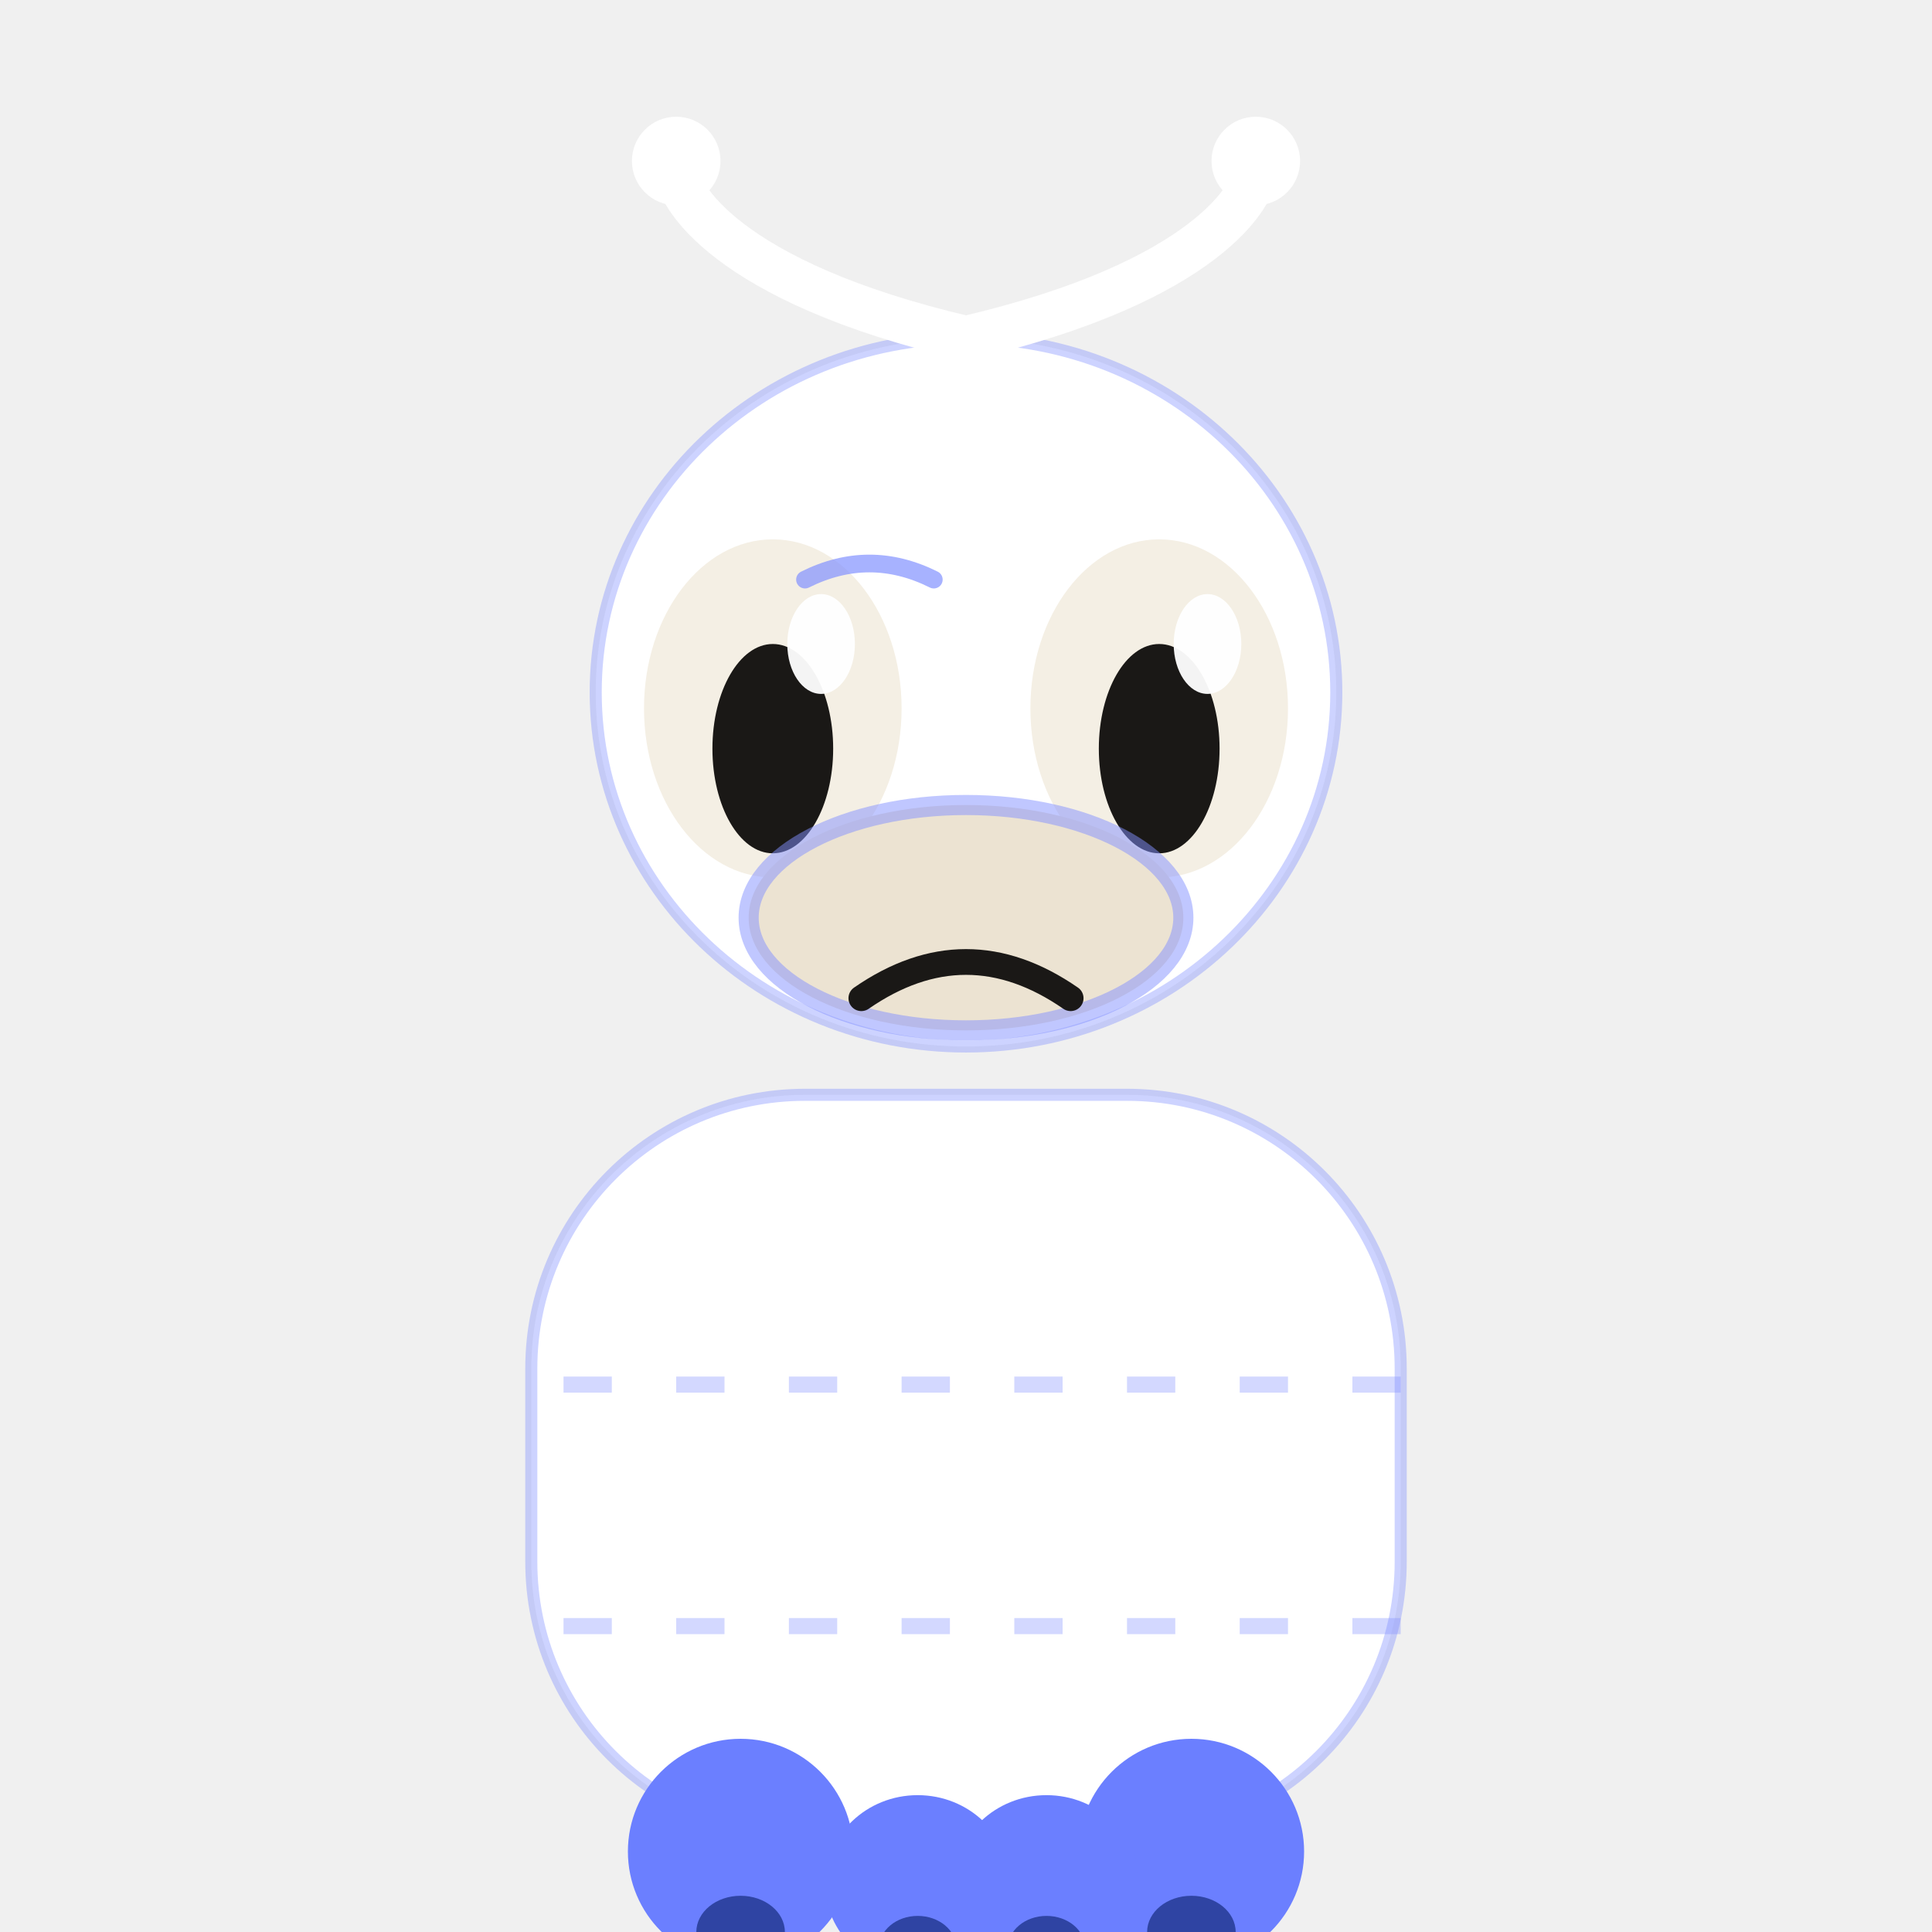
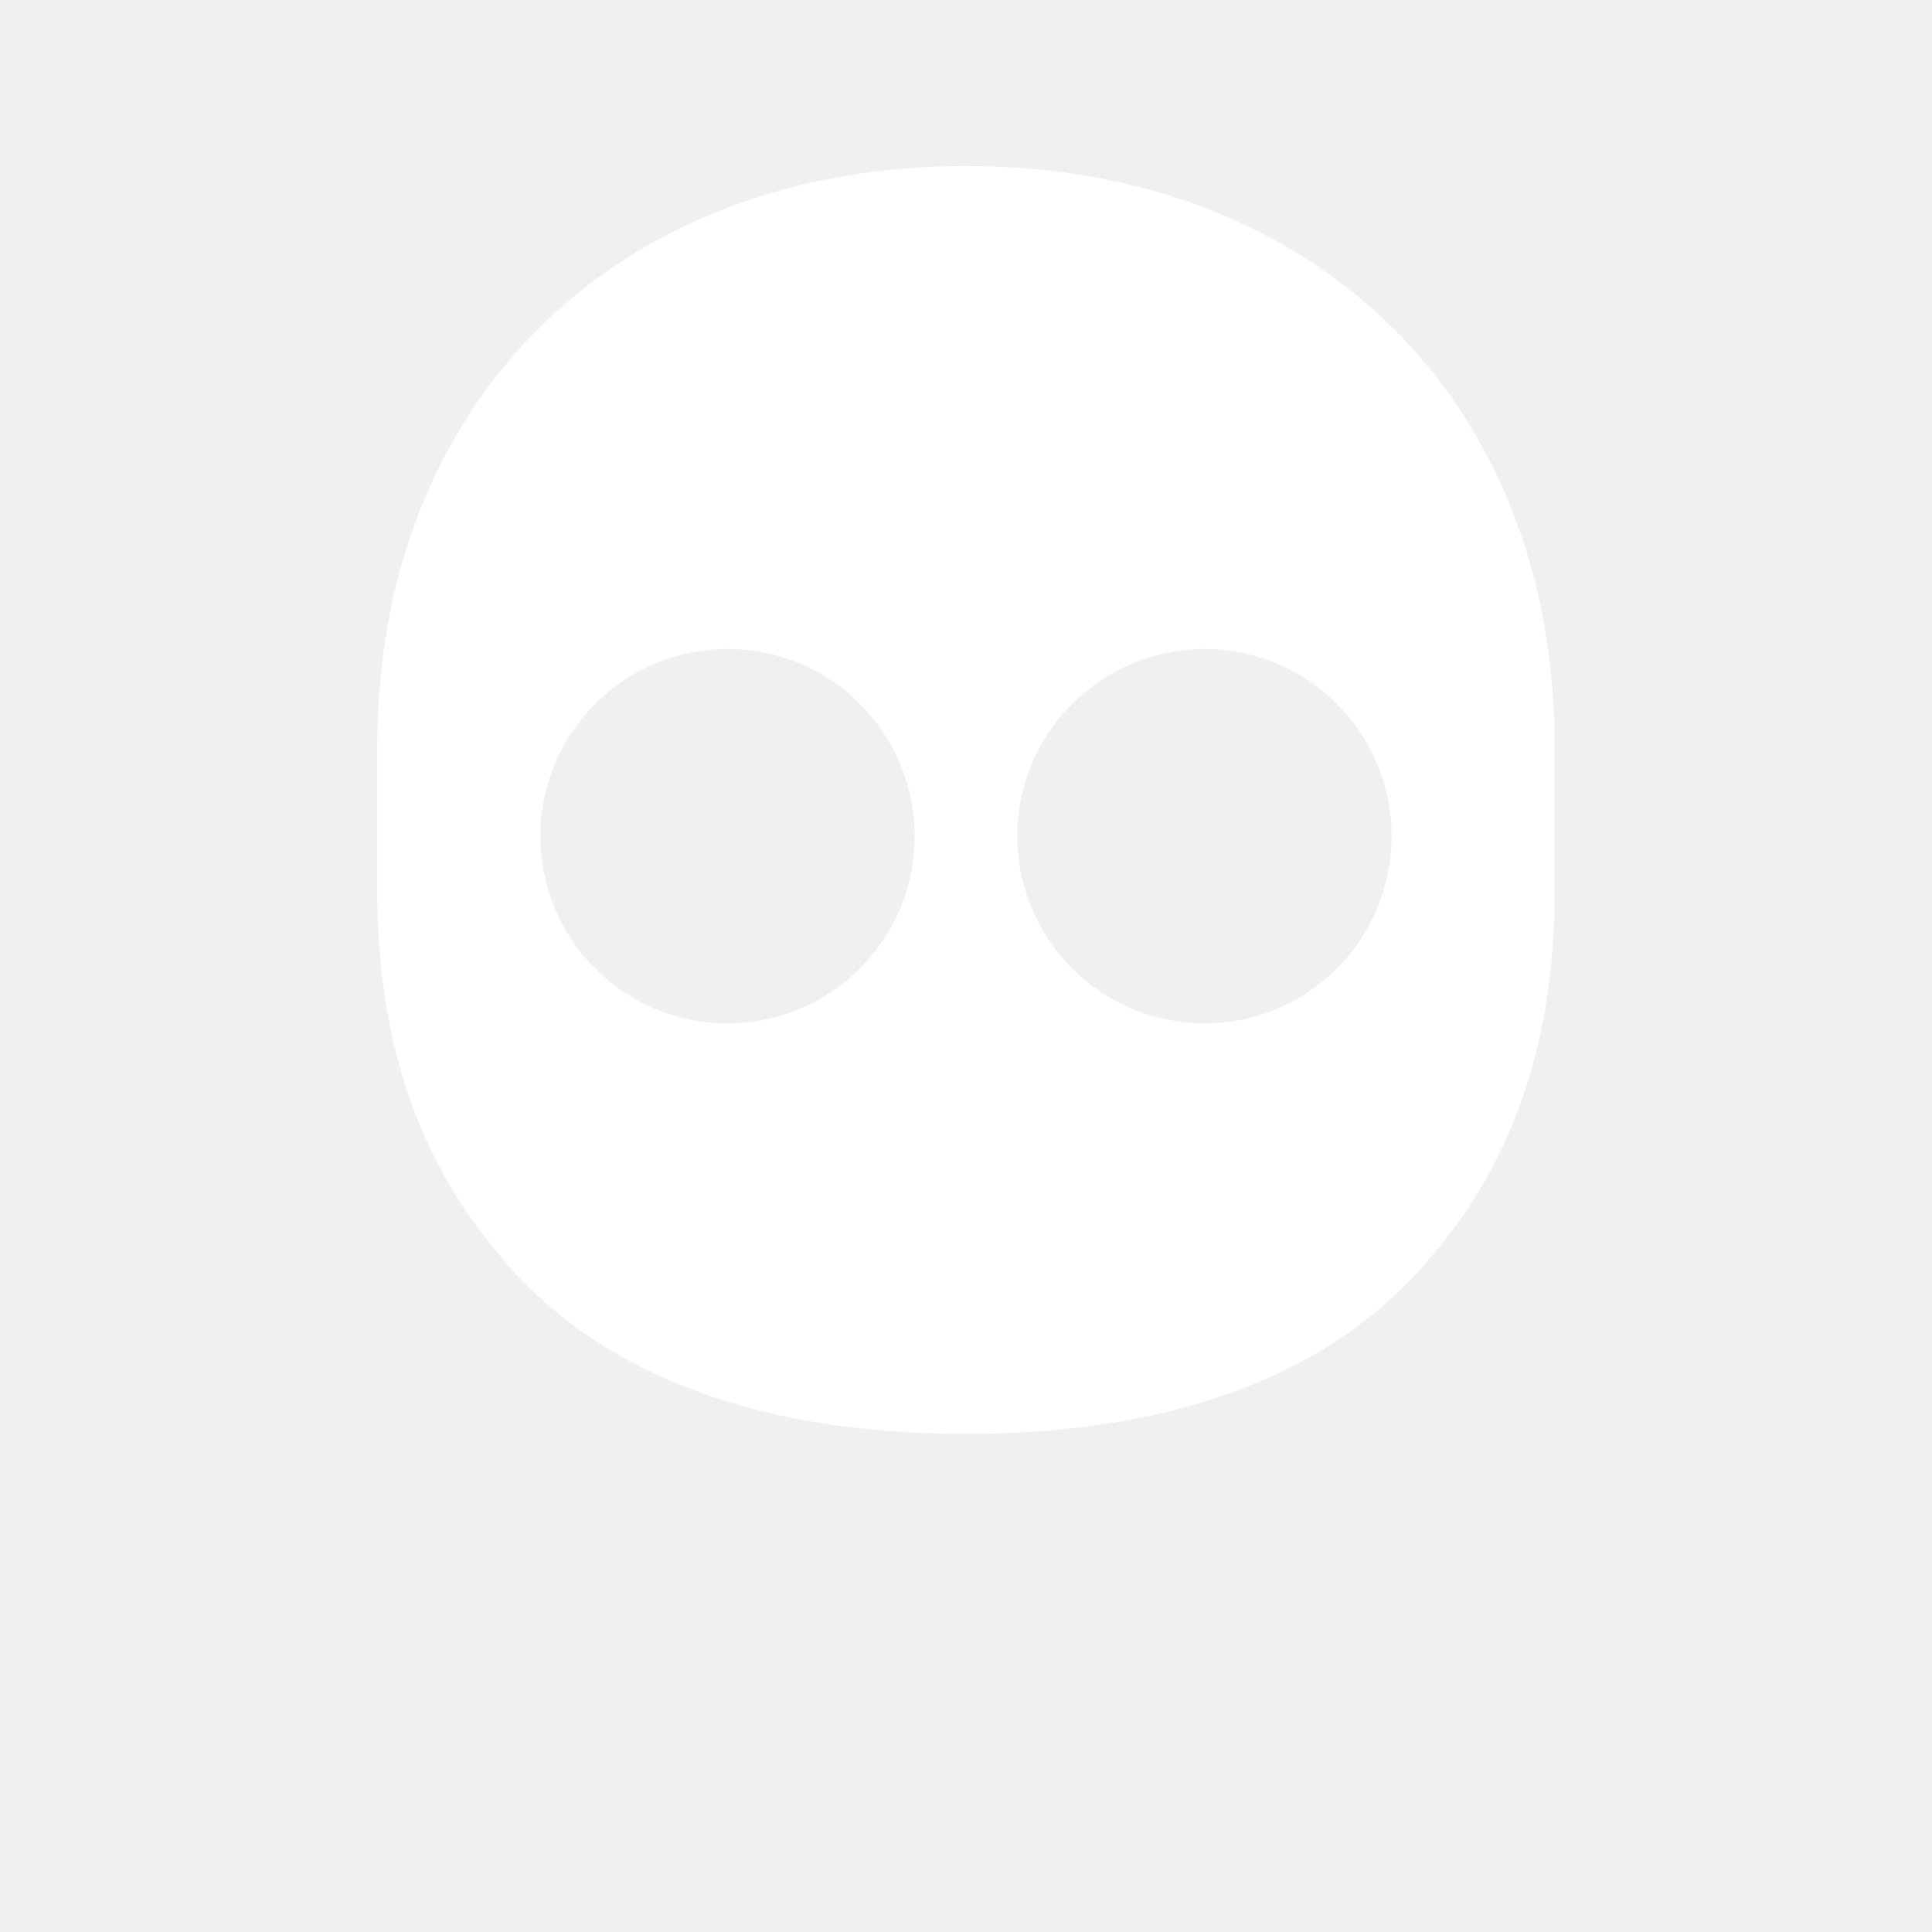
- <svg xmlns="http://www.w3.org/2000/svg" viewBox="0 0 240 240" role="img" aria-label="Sarthi Studio mascot — a friendly little tardigrade" class="logo-mascot">
-   <defs>
-     <linearGradient id="bodyGrad" x1="0.3" y1="0" x2="1" y2="1">
-       <stop offset="0" stop-color="#ffffff" />
-       <stop offset="1" stop-color="#ffffff" />
-     </linearGradient>
-   </defs>
-   <g class="mover">
-     <ellipse cx="120" cy="86" rx="46" ry="44" fill="#ffffff" />
-     <ellipse cx="120" cy="86" rx="46" ry="44" fill="none" stroke="#8291ff" stroke-width="1.5" stroke-opacity="0.4" />
-     <ellipse cx="96" cy="88" rx="16" ry="21" fill="#f4efe4" />
-     <ellipse cx="144" cy="88" rx="16" ry="21" fill="#f4efe4" />
-     <ellipse cx="96" cy="93" rx="7.5" ry="13" fill="#1a1816" />
-     <ellipse cx="144" cy="93" rx="7.5" ry="13" fill="#1a1816" />
-     <ellipse cx="102" cy="80" rx="4.2" ry="6.2" fill="#ffffff" opacity="0.95" />
-     <ellipse cx="150" cy="80" rx="4.2" ry="6.2" fill="#ffffff" opacity="0.95" />
-     <ellipse cx="120" cy="114" rx="27" ry="14" fill="#ece3d2" />
-     <ellipse cx="120" cy="114" rx="27" ry="14" fill="none" stroke="#8291ff" stroke-width="2.5" stroke-opacity="0.5" />
-     <path d="M107 124 Q120 115 133 124" fill="none" stroke="#1a1816" stroke-width="3.2" stroke-linecap="round" />
-     <path d="M100 72 Q108 68 116 72" fill="none" stroke="#8291ff" stroke-width="2.2" stroke-linecap="round" opacity="0.7" />
-   </g>
-   <g class="mover">
-     <rect x="66" y="136" width="108" height="92" rx="34" fill="url(#bodyGrad)" stroke="#8291ff" stroke-width="1.5" stroke-opacity="0.4" />
-     <line x1="66" y1="172" x2="174" y2="172" stroke="#8291ff" stroke-width="2" stroke-opacity="0.35" stroke-dasharray="0 4 6 4" />
-     <line x1="66" y1="202" x2="174" y2="202" stroke="#8291ff" stroke-width="2" stroke-opacity="0.35" stroke-dasharray="0 4 6 4" />
-     <ellipse cx="92" cy="230" rx="14" ry="14" fill="#6b7fff" />
-     <ellipse cx="92" cy="240" rx="5.5" ry="4.5" fill="#2f44a3" />
-     <ellipse cx="148" cy="230" rx="14" ry="14" fill="#6b7fff" />
-     <ellipse cx="148" cy="240" rx="5.5" ry="4.5" fill="#2f44a3" />
-     <ellipse cx="114" cy="234" rx="11.5" ry="11" fill="#6b7fff" />
-     <ellipse cx="114" cy="242" rx="4.8" ry="4" fill="#2f44a3" />
-     <ellipse cx="130" cy="234" rx="11.5" ry="11" fill="#6b7fff" />
-     <ellipse cx="130" cy="242" rx="4.8" ry="4" fill="#2f44a3" />
-   </g>
-   <g class="mover">
-     <path d="M120 42 C90 35 84 24 84 21" fill="none" stroke="#ffffff" stroke-width="5.5" stroke-linecap="round" />
-     <path d="M120 42 C150 35 156 24 156 21" fill="none" stroke="#ffffff" stroke-width="5.5" stroke-linecap="round" />
-     <circle cx="84" cy="20" r="5.5" fill="#ffffff" />
-     <circle cx="156" cy="20" r="5.5" fill="#ffffff" />
-   </g>
+ <svg xmlns="http://www.w3.org/2000/svg" viewBox="0 0 128 128" width="128" height="128" role="img" aria-label="Sarthi Studio mascot">
+   <path d="M64 11c23.2 0 39 15.6 39 38.4v9.8c0 9.4-2.6 17.4-7.8 23.6C89 90.6 78.6 95 64 95s-25-4.4-31.2-12.2C27.6 76.6 25 68.6 25 59.2v-9.8C25 26.6 40.8 11 64 11Z M60.6 55.4a12.4 12.4 0 1 0-24.8 0a12.4 12.4 0 1 0 24.8 0ZM92.2 55.4a12.4 12.4 0 1 0-24.8 0a12.4 12.4 0 1 0 24.8 0Z" fill="#FFFFFF" fill-rule="evenodd" />
</svg>
